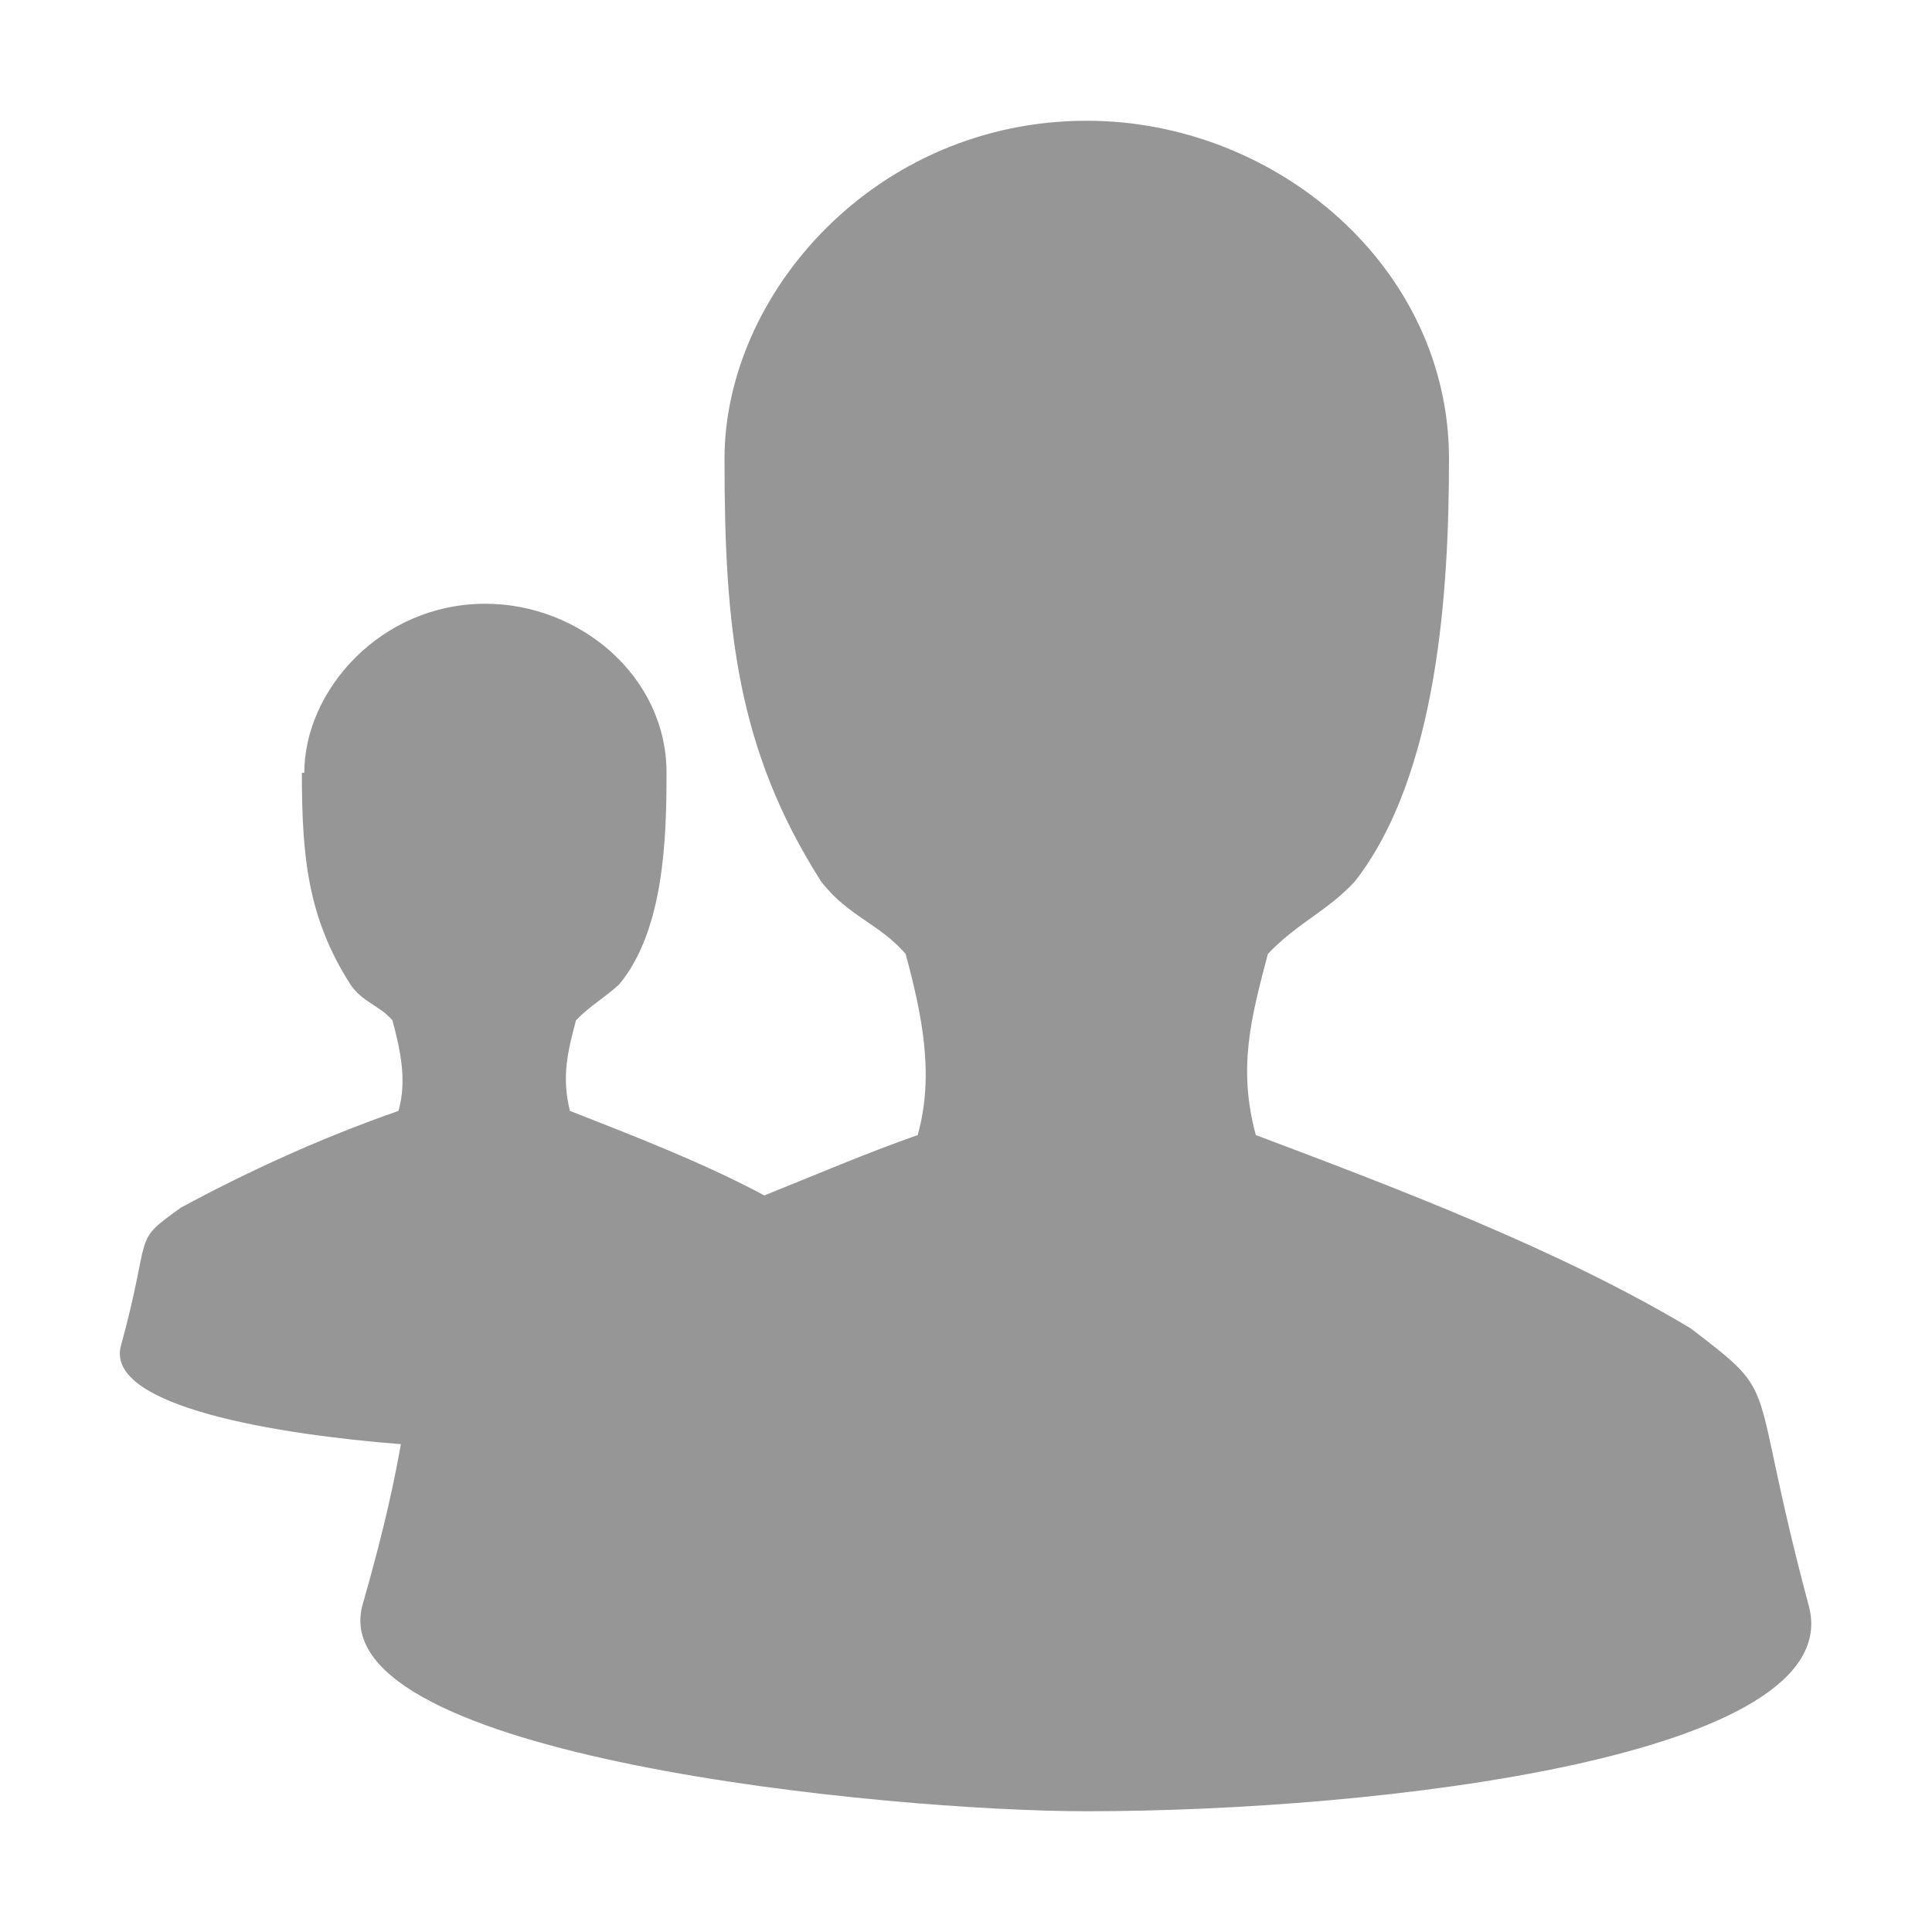
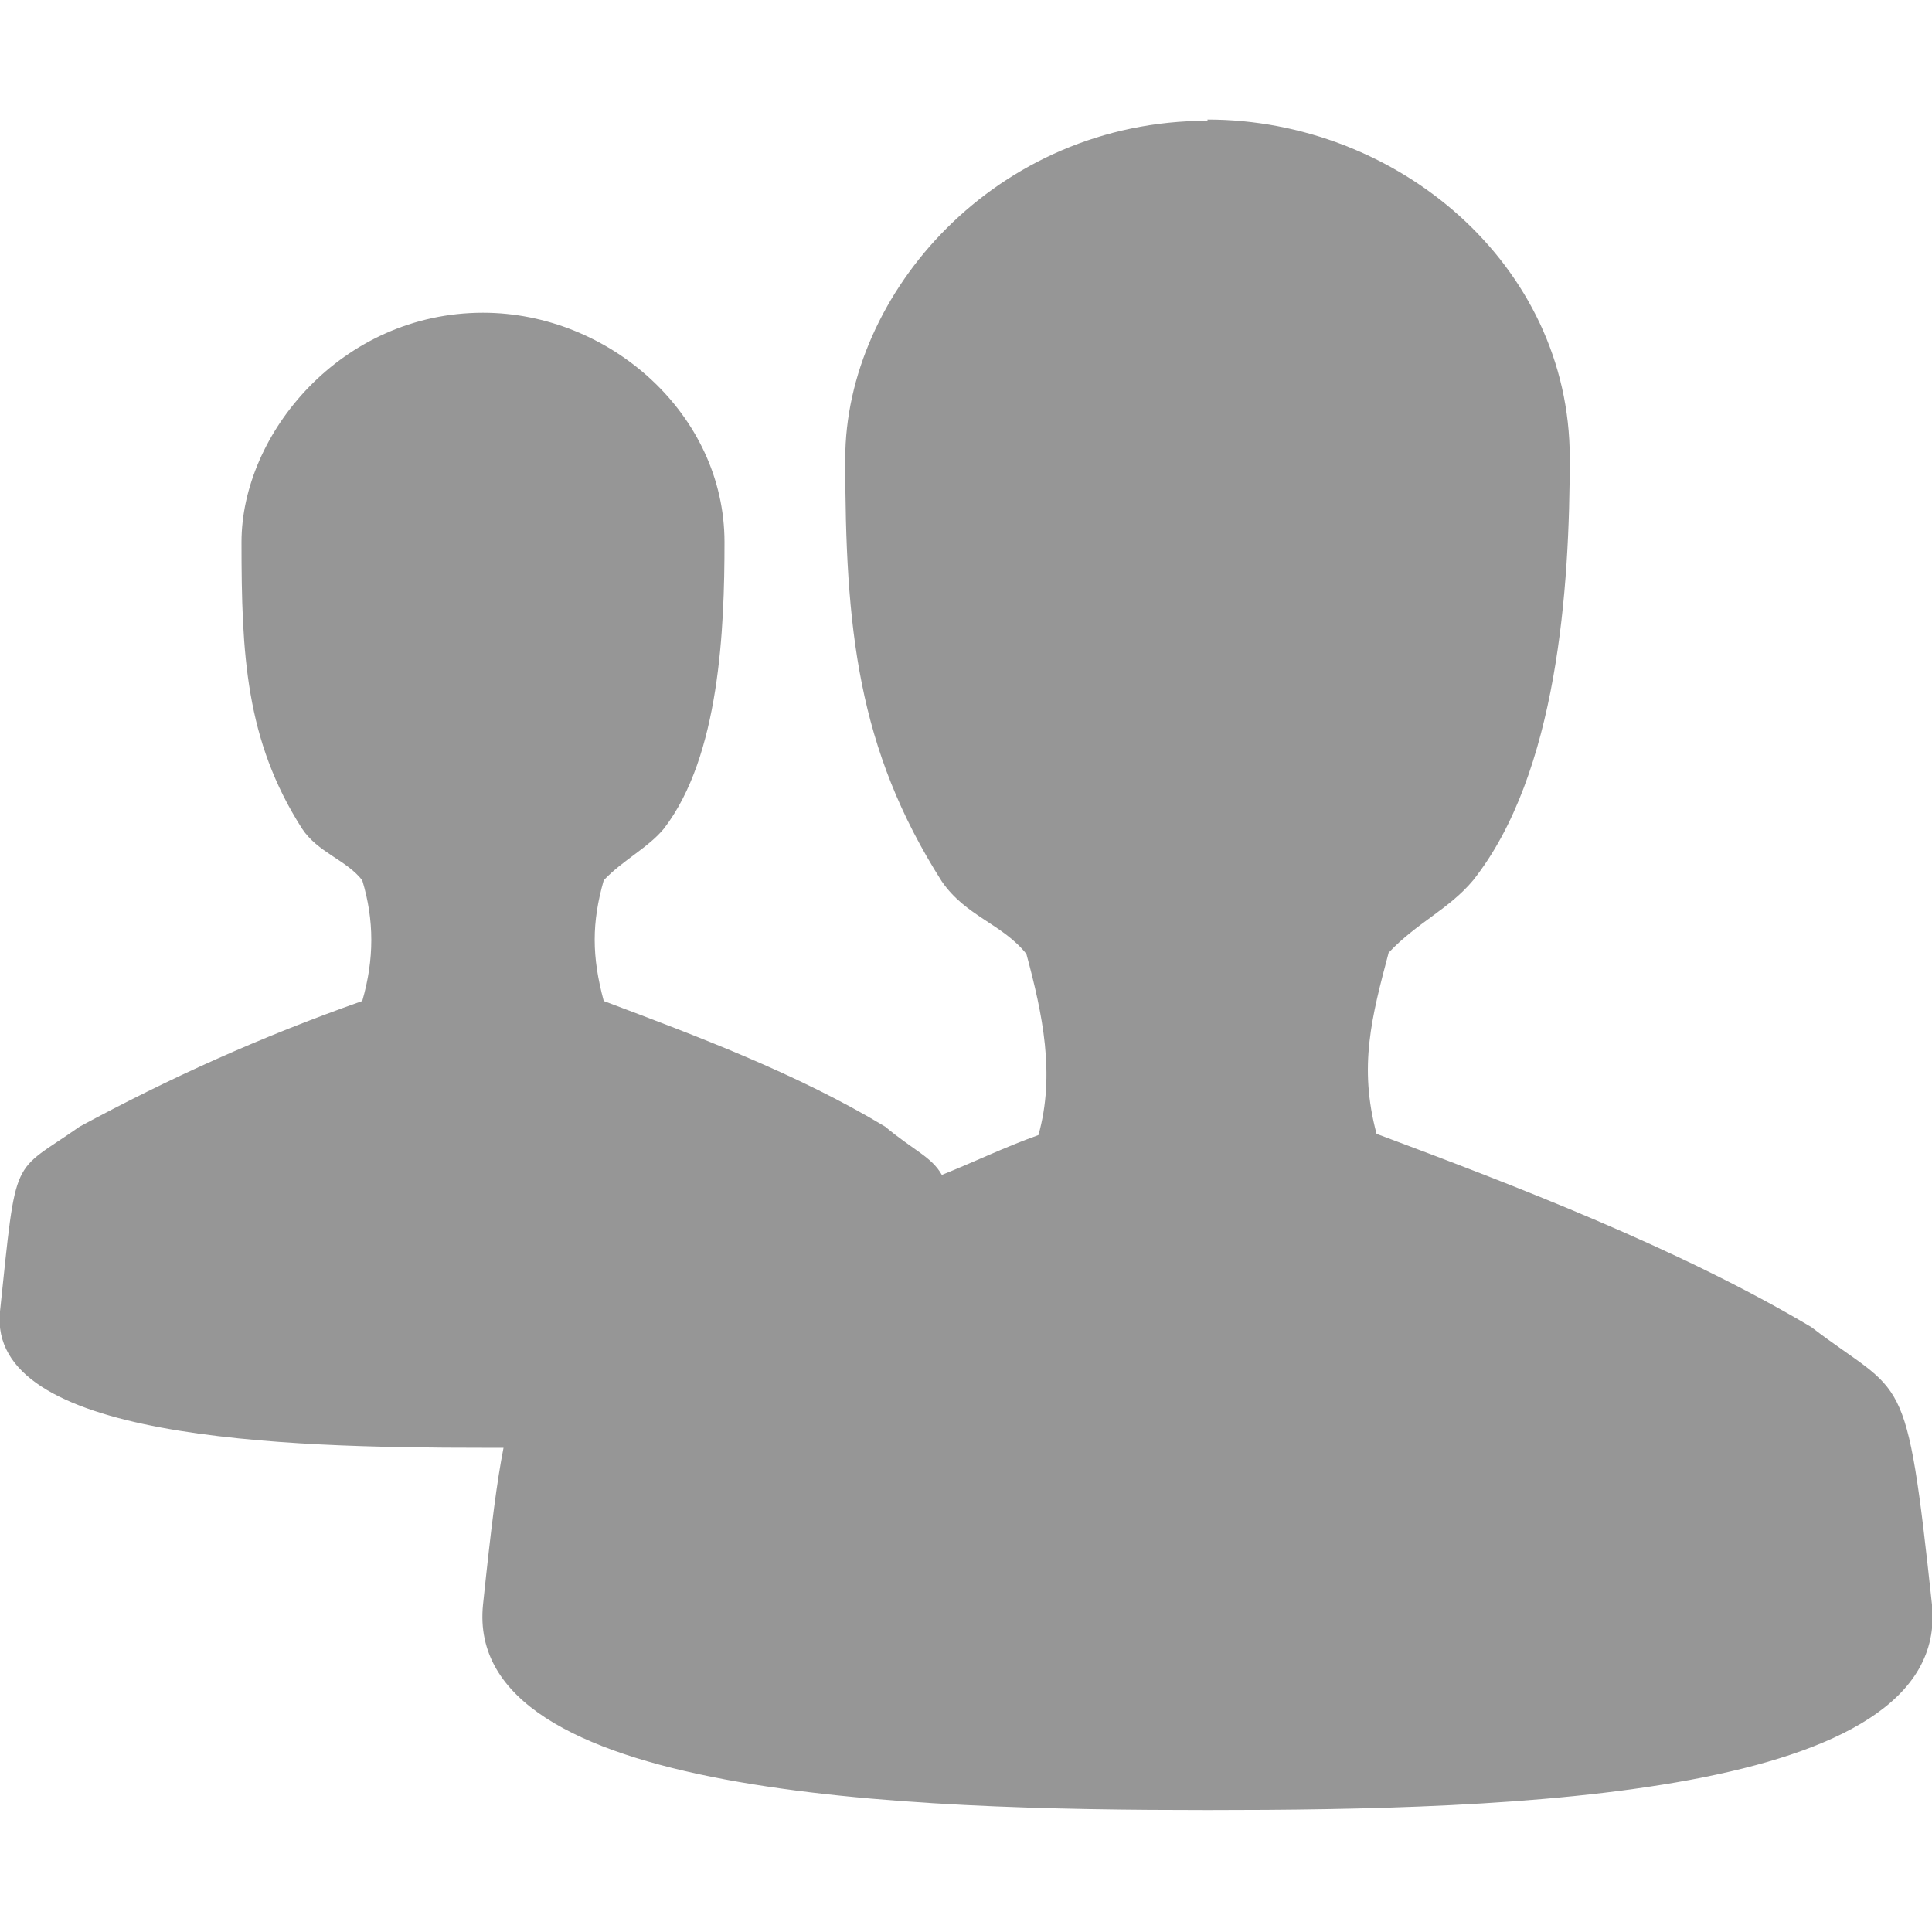
<svg xmlns="http://www.w3.org/2000/svg" viewbox="0 0 16 16" height="16" width="16" version="1.1">
-   <path fill="#969696" d="m9 1c-1.746 0-3 1.43-3 2.8 0 1.4 0.1 2.4 0.8 3.5 0.224 0.29 0.485 0.35 0.7 0.6 0.135 0.5 0.24 1 0.1 1.5-0.436 0.153-0.85 0.332-1.27 0.5-0.51-0.273-1.1-0.5-1.61-0.7-0.07-0.28-0.02-0.487 0.05-0.75 0.12-0.125 0.23-0.18 0.36-0.3 0.37-0.45 0.39-1.21 0.39-1.75 0-0.8-0.72-1.4-1.5-1.4-0.87 0-1.5 0.72-1.5 1.4h-0.02c0 0.7 0.05 1.2 0.4 1.75 0.1 0.15 0.242 0.175 0.35 0.3 0.067 0.25 0.121 0.5 0.05 0.75-0.64 0.223-1.244 0.5-1.8 0.8-0.42 0.3-0.233 0.182-0.5 1.15-0.124 0.5 1.3 0.73 2.32 0.81-0.05 0.275-0.12 0.64-0.32 1.34-0.32 1.25 4.353 1.7 6 1.7 2.43 0 6.313-0.456 5.98-1.7-0.52-1.94-0.208-1.71-0.98-2.3-1.09-0.654-2.452-1.167-3.6-1.6-0.15-0.557-0.04-0.97 0.1-1.5 0.235-0.25 0.5-0.36 0.72-0.6 0.69-0.884 0.78-2.424 0.78-3.5 0-1.586-1.43-2.8-3-2.8z" />
+   <path fill="#969696" d="m10 1c-1.75 0-3 1.43-3 2.8 0 1.4 0.1 2.4 0.8 3.5 0.2 0.29 0.5 0.35 0.7 0.6 0.135 0.5 0.24 1 0.1 1.5-0.28 0.1-0.525 0.22-0.8 0.33-0.085-0.15-0.23-0.2-0.47-0.4-0.73-0.44-1.56-0.75-2.33-1.04-0.1-0.37-0.1-0.65 0-1 0.156-0.166 0.37-0.27 0.5-0.43 0.46-0.6 0.5-1.654 0.5-2.37 0-1.06-0.954-1.9-2-1.9-1.17 0-2 1-2 1.9 0 0.93 0.034 1.64 0.5 2.37 0.13 0.2 0.367 0.26 0.5 0.43 0.1 0.33 0.1 0.654 0 1-0.85 0.3-1.6 0.64-2.34 1.04-0.57 0.4-0.52 0.205-0.66 1.53-0.11 1.06 2.335 1.13 4 1.13 0.06 0 0.11 0 0.17 0-0.054 0.274-0.1 0.63-0.17 1.3-0.16 1.59 3.5 1.7 6 1.7s6.16-0.1 6-1.7c-0.215-2-0.23-1.71-1-2.3-1.1-0.654-2.45-1.17-3.6-1.6-0.15-0.56-0.04-0.97 0.1-1.5 0.235-0.25 0.5-0.36 0.7-0.6 0.7-0.885 0.8-2.425 0.8-3.5 0-1.6-1.43-2.8-3-2.8z" />
</svg>
